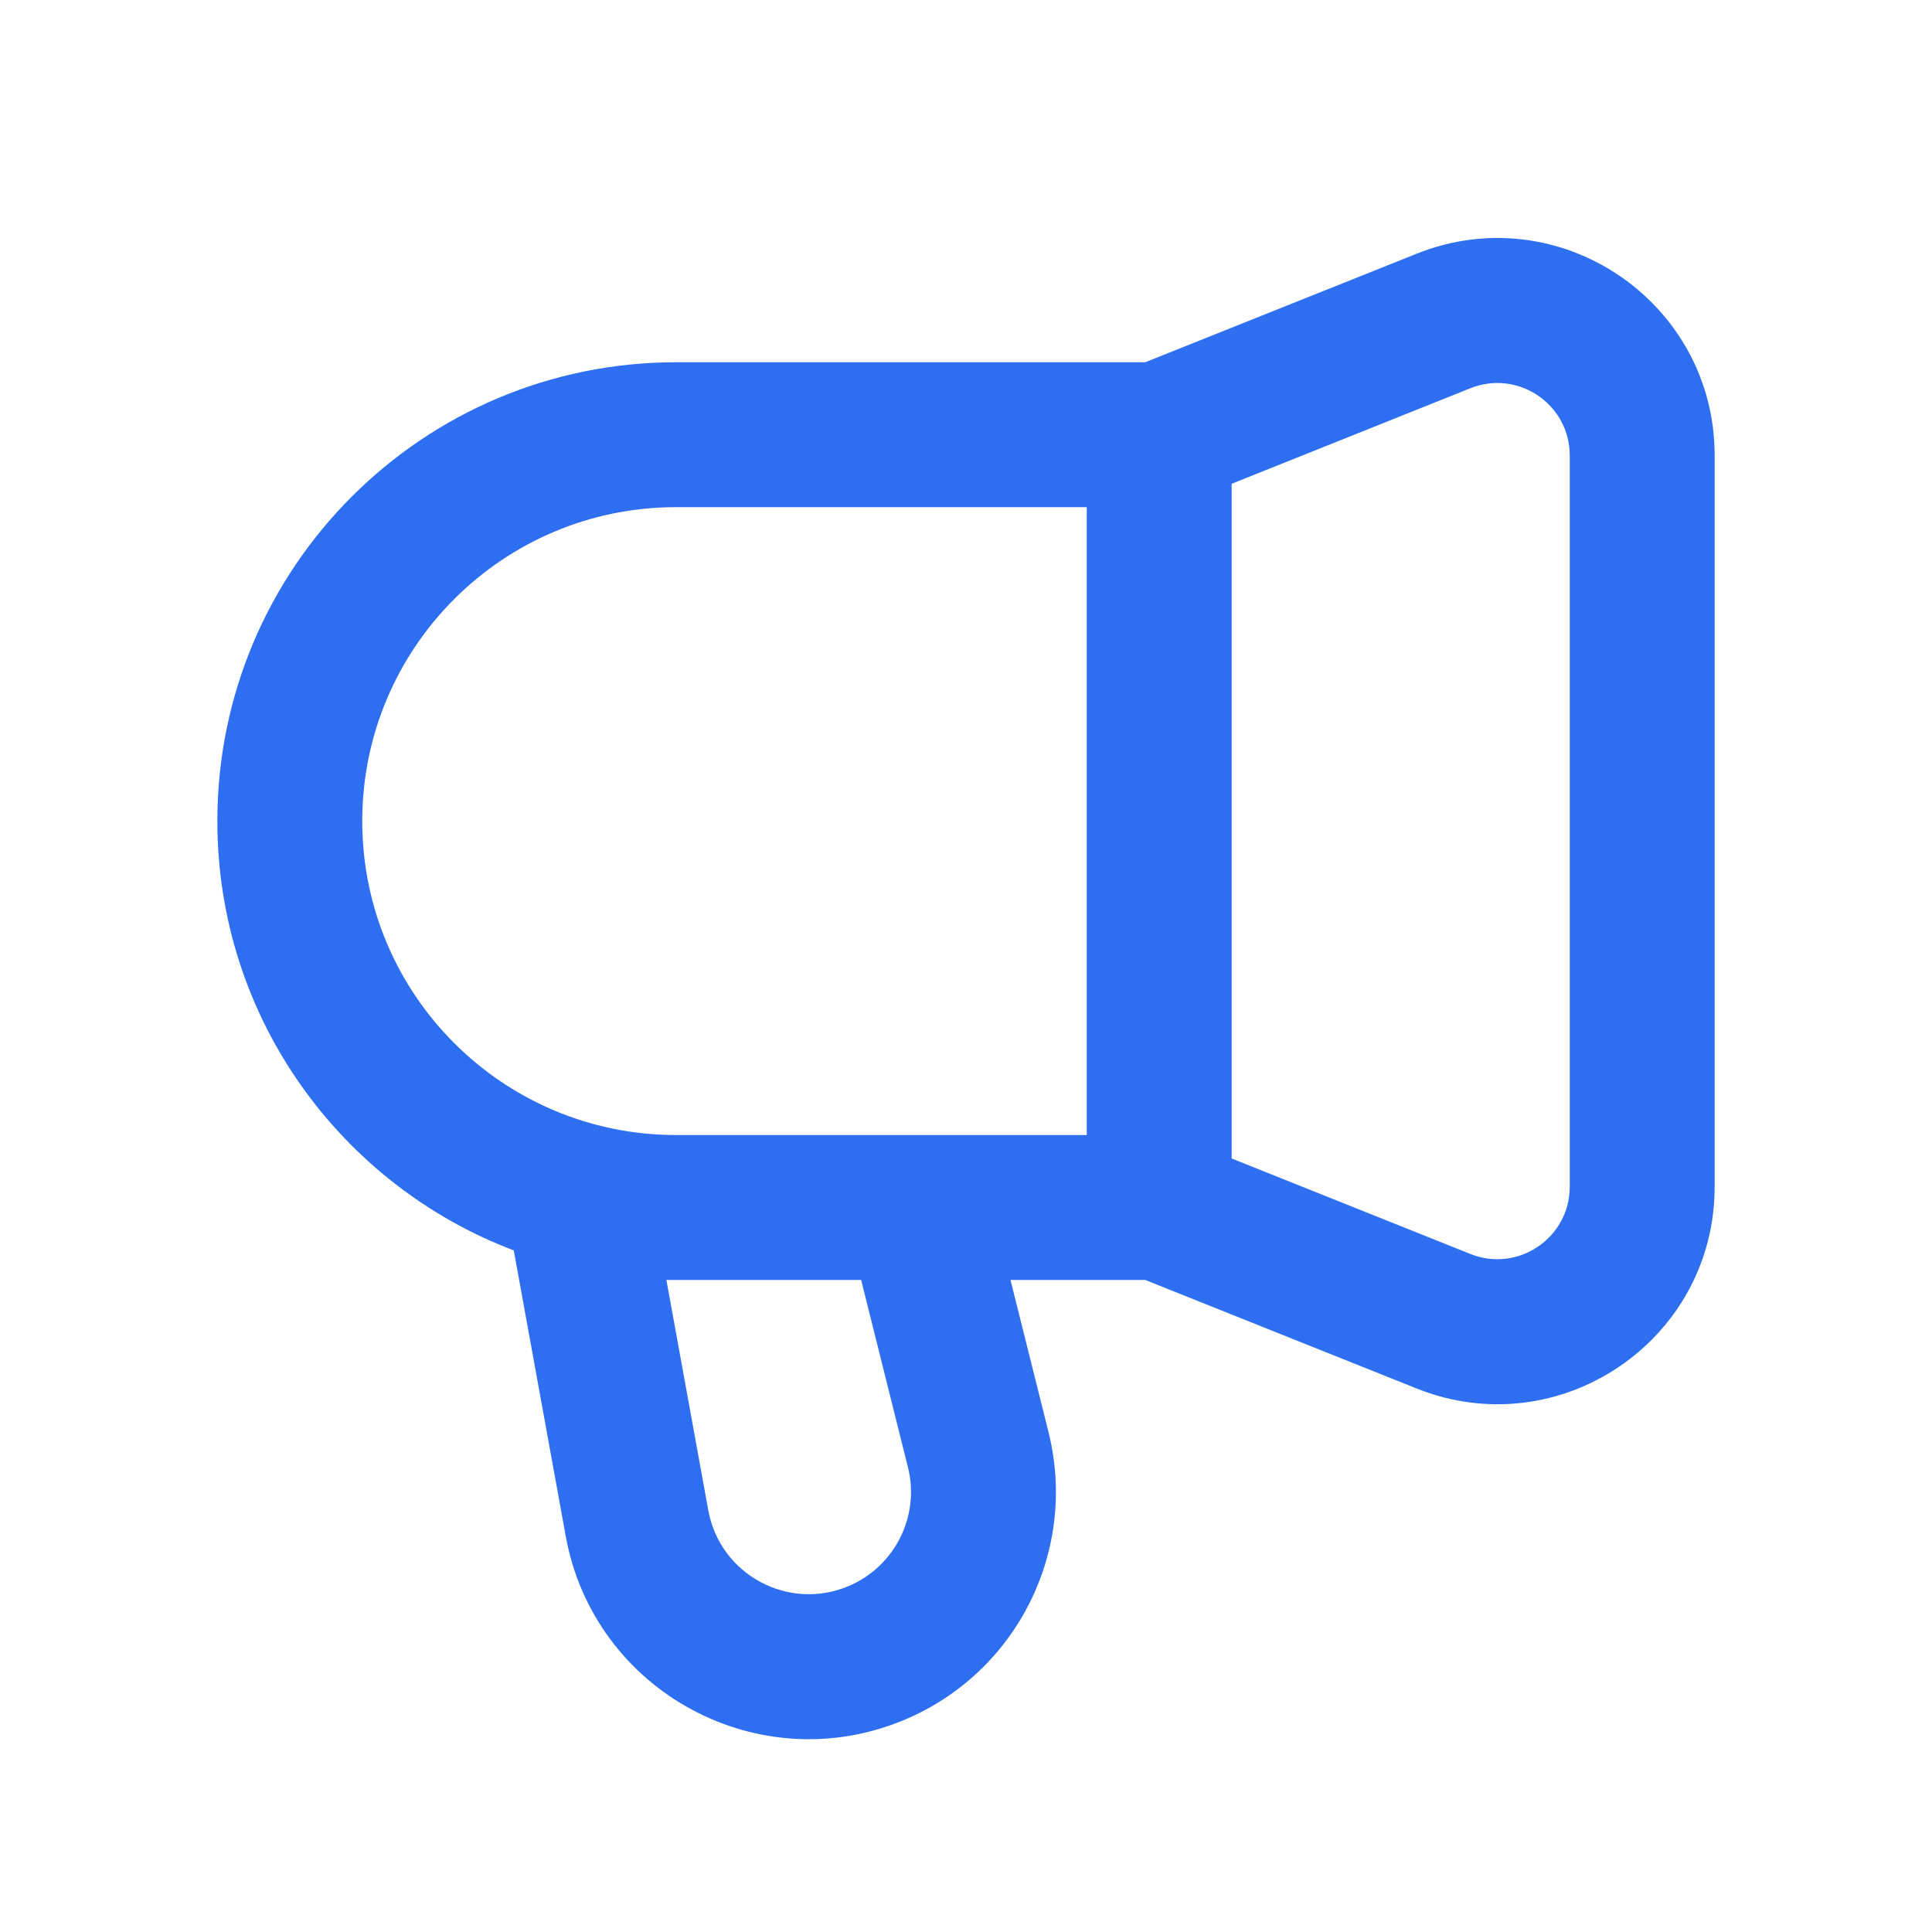
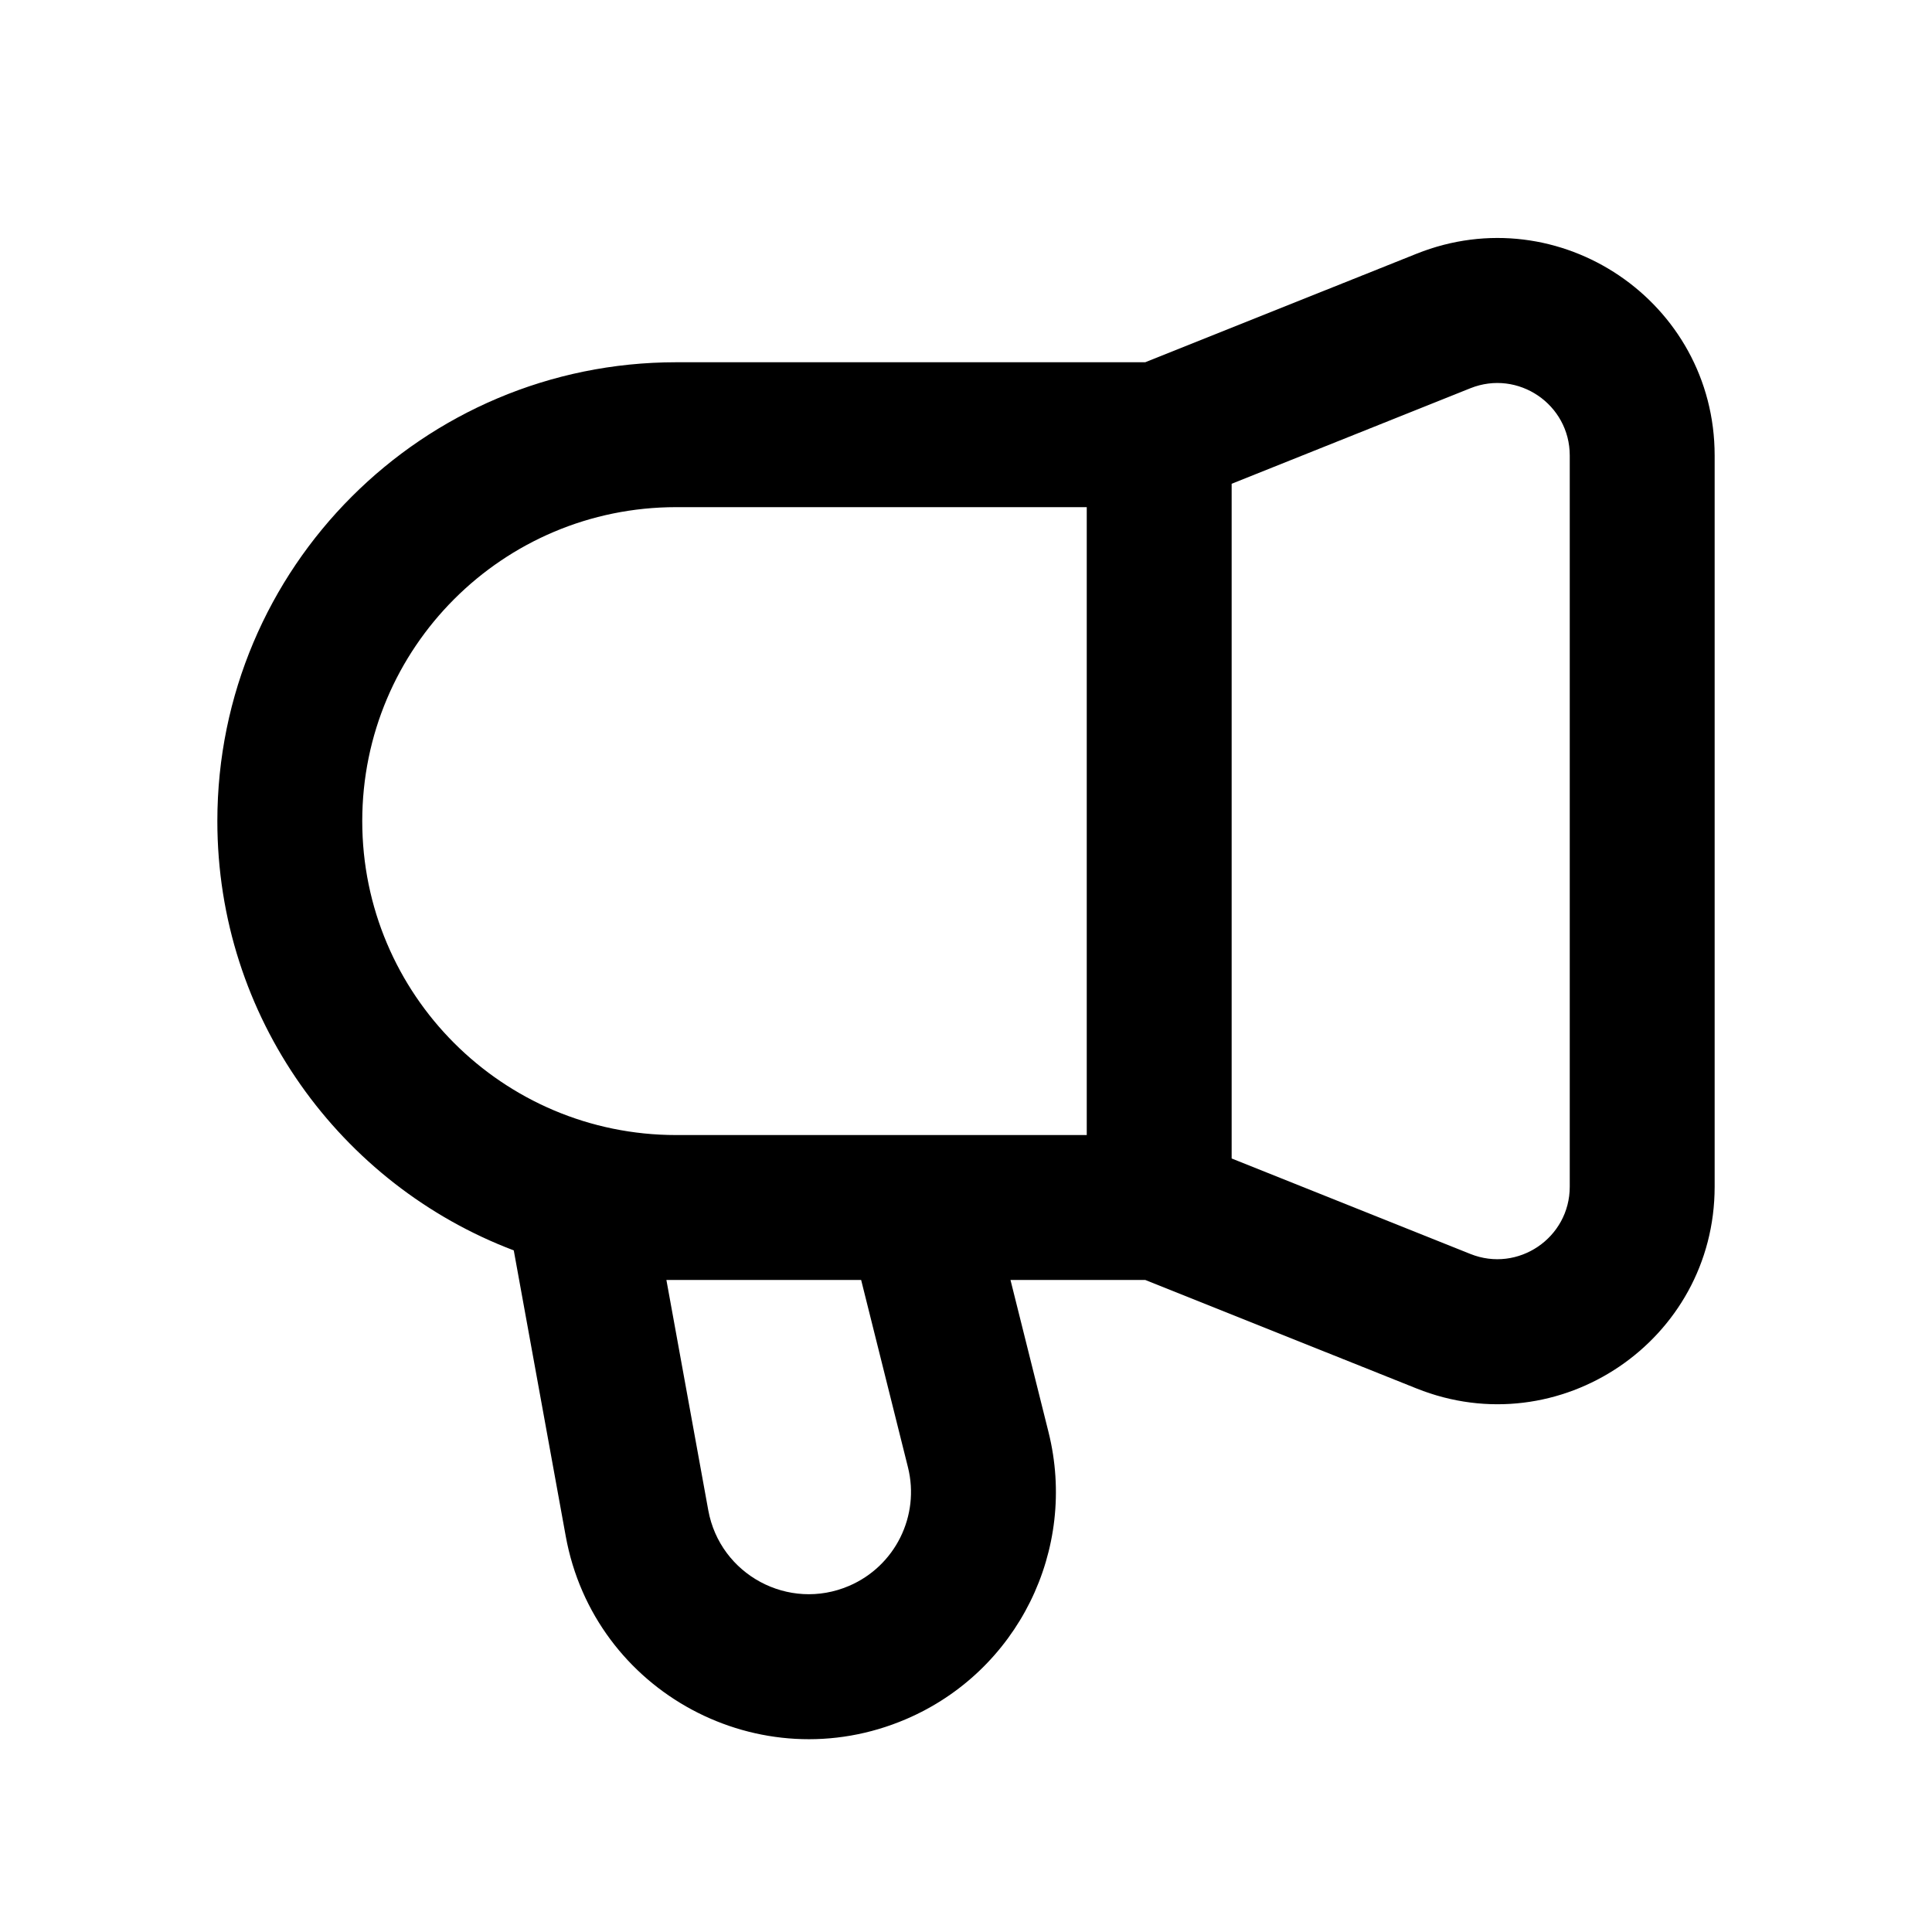
<svg xmlns="http://www.w3.org/2000/svg" width="40" height="40" viewBox="0 0 40 40" fill="none">
-   <path fill-rule="evenodd" clip-rule="evenodd" d="M32.5 9.431C32.5 8.37 31.428 7.644 30.443 8.038L25.5 10.016V23.985L30.443 25.962C31.428 26.356 32.5 25.63 32.5 24.569V9.431ZM22.5 23.5V10.5H14C10.41 10.5 7.5 13.41 7.5 17C7.5 20.59 10.41 23.5 14 23.5H22.5ZM17.829 26.5H13.797L14.664 31.268C14.907 32.605 16.33 33.37 17.579 32.834C18.533 32.425 19.05 31.384 18.798 30.377L17.829 26.5ZM10.637 25.888L11.713 31.805C12.3 35.038 15.74 36.886 18.761 35.592C21.069 34.603 22.317 32.085 21.708 29.649L20.921 26.5H23.711L29.329 28.747C32.285 29.93 35.5 27.753 35.5 24.569V9.431C35.5 6.248 32.285 4.071 29.329 5.253L23.711 7.5H14C8.753 7.5 4.5 11.753 4.5 17C4.5 21.063 7.05 24.53 10.637 25.888Z" fill="#2E6FF2" />
+   <path fill-rule="evenodd" clip-rule="evenodd" d="M32.5 9.431C32.5 8.37 31.428 7.644 30.443 8.038L25.5 10.016V23.985L30.443 25.962C31.428 26.356 32.5 25.63 32.5 24.569V9.431ZM22.5 23.5V10.5H14C10.41 10.5 7.5 13.41 7.5 17C7.5 20.59 10.41 23.5 14 23.5H22.5ZM17.829 26.5H13.797L14.664 31.268C14.907 32.605 16.33 33.37 17.579 32.834C18.533 32.425 19.05 31.384 18.798 30.377L17.829 26.5ZM10.637 25.888L11.713 31.805C12.3 35.038 15.74 36.886 18.761 35.592C21.069 34.603 22.317 32.085 21.708 29.649L20.921 26.5H23.711L29.329 28.747C32.285 29.93 35.5 27.753 35.5 24.569V9.431C35.5 6.248 32.285 4.071 29.329 5.253L23.711 7.5H14C8.753 7.5 4.5 11.753 4.5 17C4.5 21.063 7.05 24.53 10.637 25.888Z" fill="currentColor" />
</svg>
